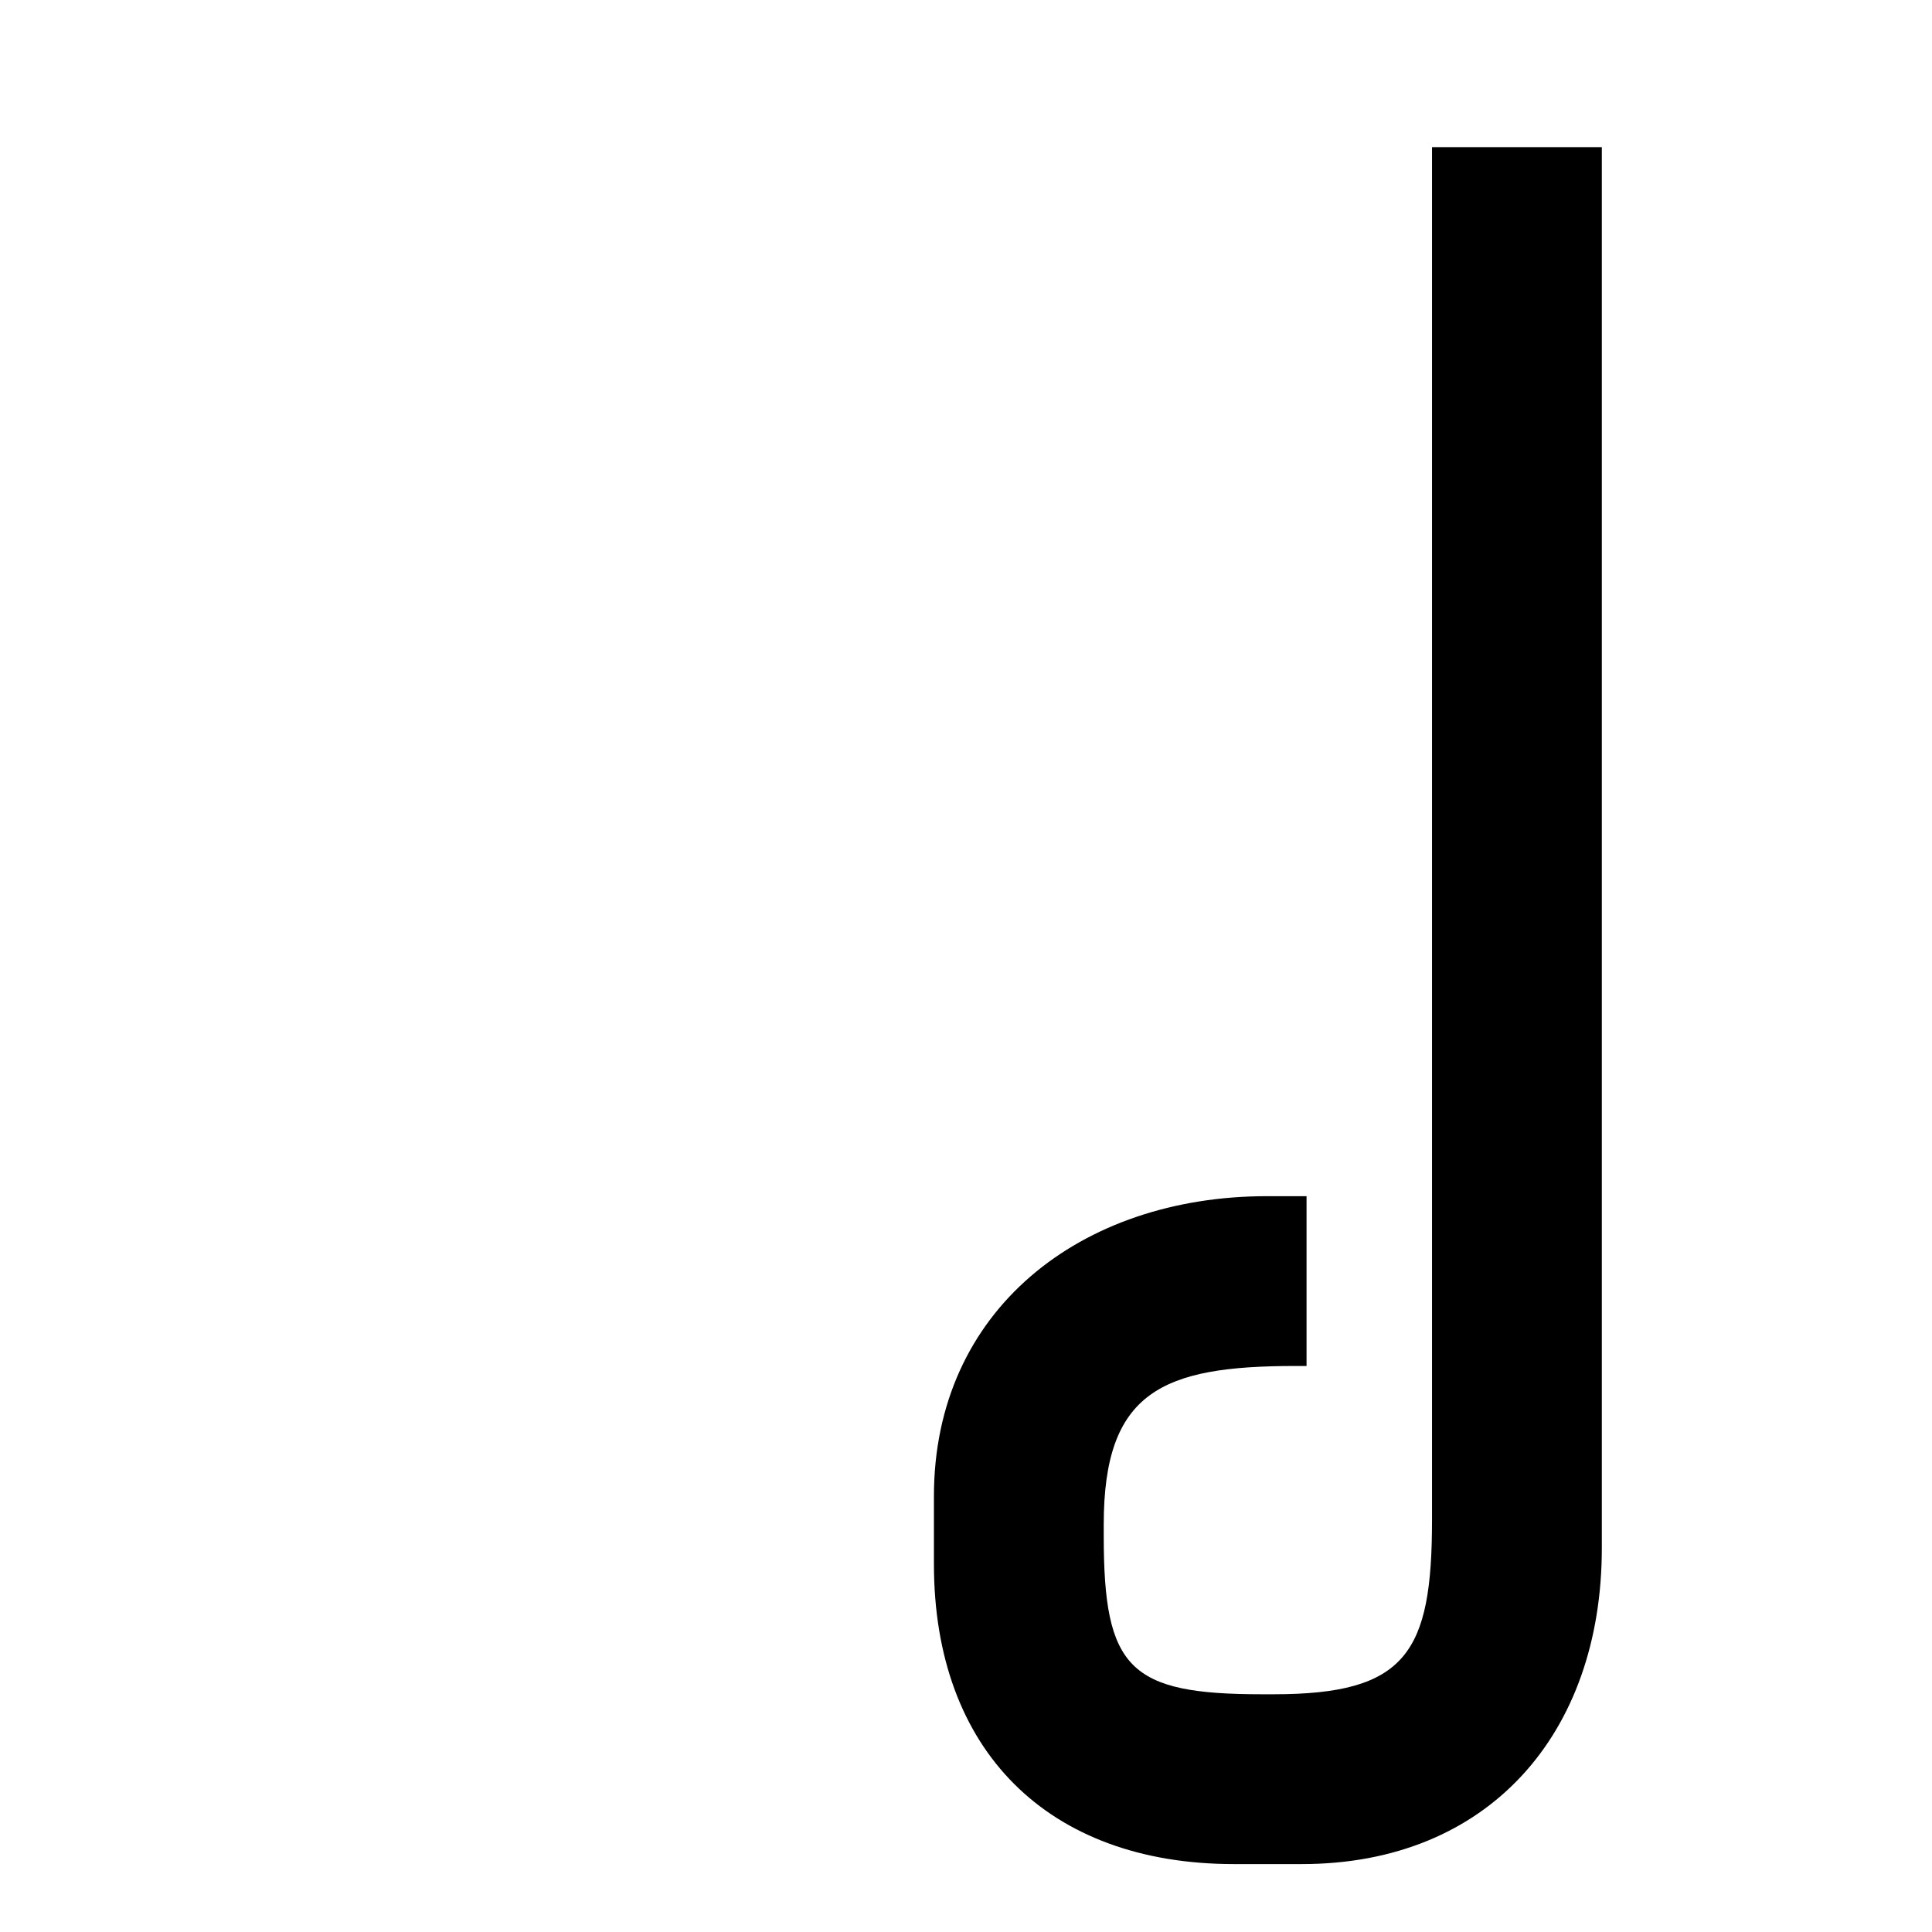
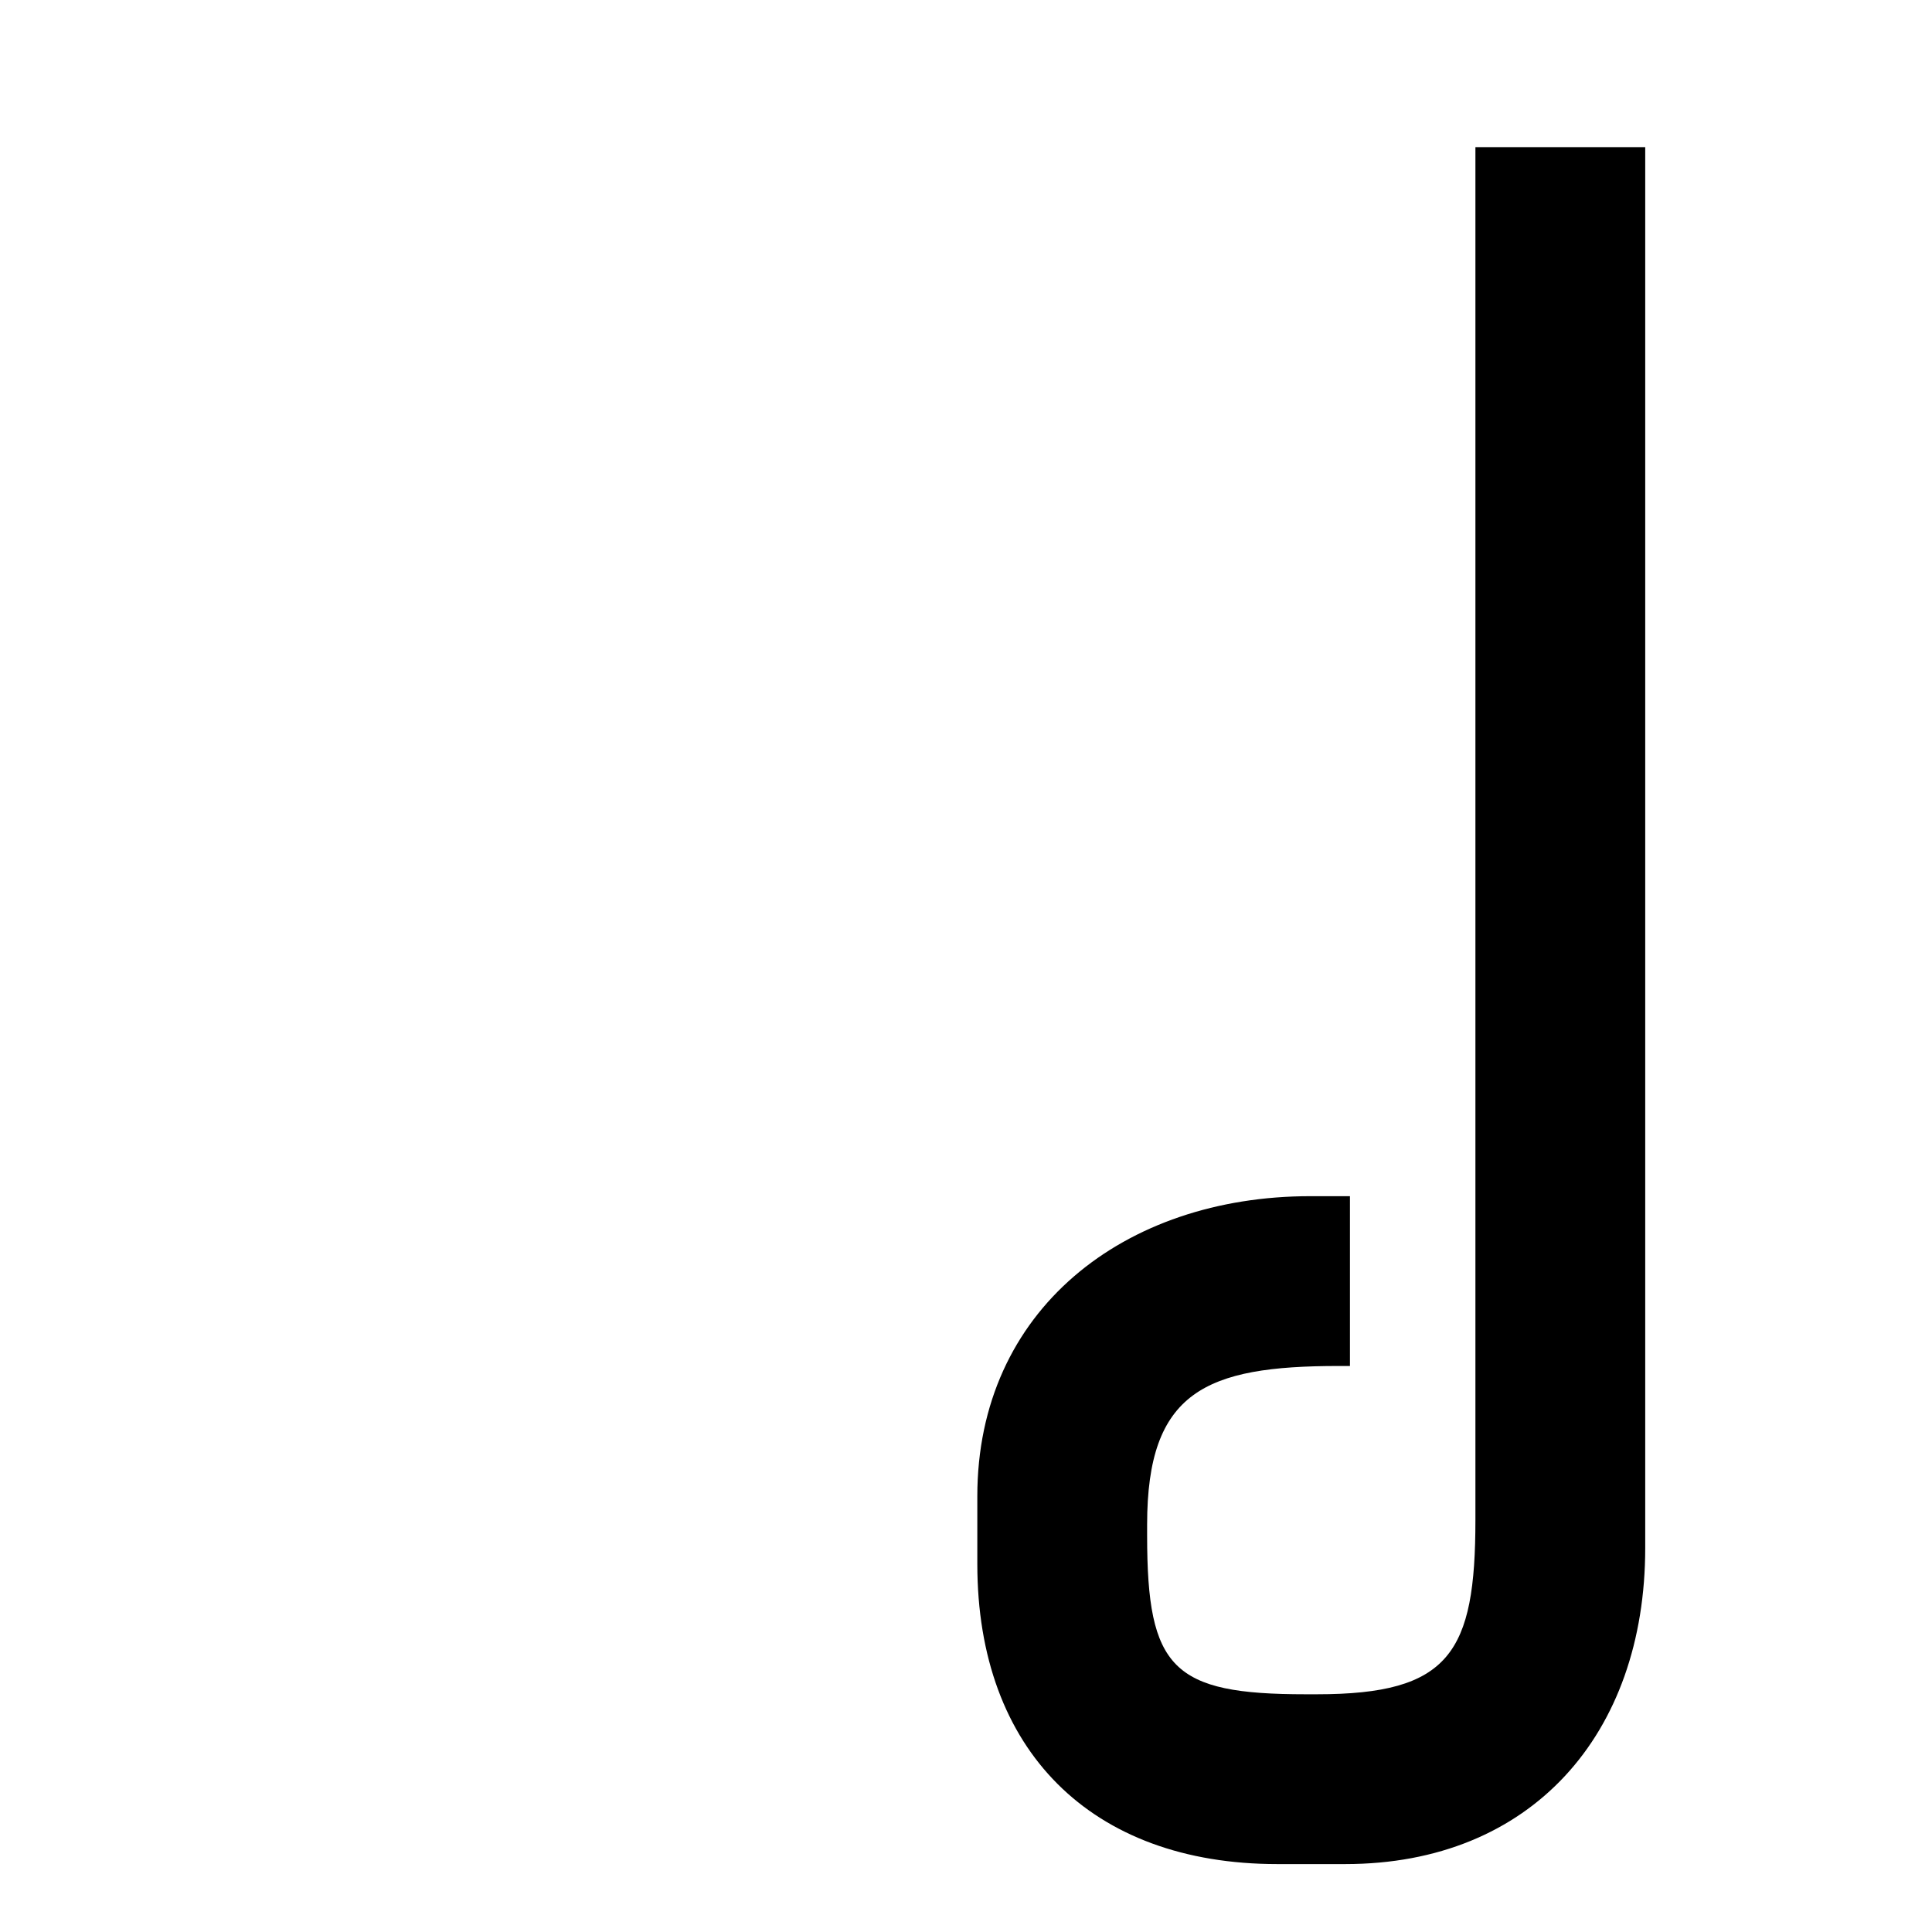
<svg xmlns="http://www.w3.org/2000/svg" width="2048" height="2048">
-   <path id="path1" fill="#000000" stroke="none" d="M 1518 156 L 1518 1611 C 1518 1751.946 1490.961 1796 1350 1796 L 1338 1796 C 1197.054 1796 1170 1768.961 1170 1628 L 1170 1616 C 1170 1475.055 1232.039 1448 1373 1448 L 1385 1448 L 1385 1268 L 1343 1268 C 1145.661 1268 990 1388.648 990 1586 L 990 1658 C 990 1855.338 1110.647 1976 1308 1976 L 1380 1976 C 1577.338 1976 1698 1838.353 1698 1641 L 1698 156 Z" />
+   <path id="path1" fill="#000000" stroke="none" d="M 1564 156 L 1564 1611 C 1564 1751.946 1536.961 1796 1396 1796 L 1384 1796 C 1243.054 1796 1216 1768.961 1216 1628 L 1216 1616 C 1216 1475.055 1278.039 1448 1419 1448 L 1431 1448 L 1431 1268 L 1389 1268 C 1191.661 1268 1036 1388.648 1036 1586 L 1036 1658 C 1036 1855.338 1156.647 1976 1354 1976 L 1426 1976 C 1623.338 1976 1744 1838.353 1744 1641 L 1744 156 Z" />
</svg>
